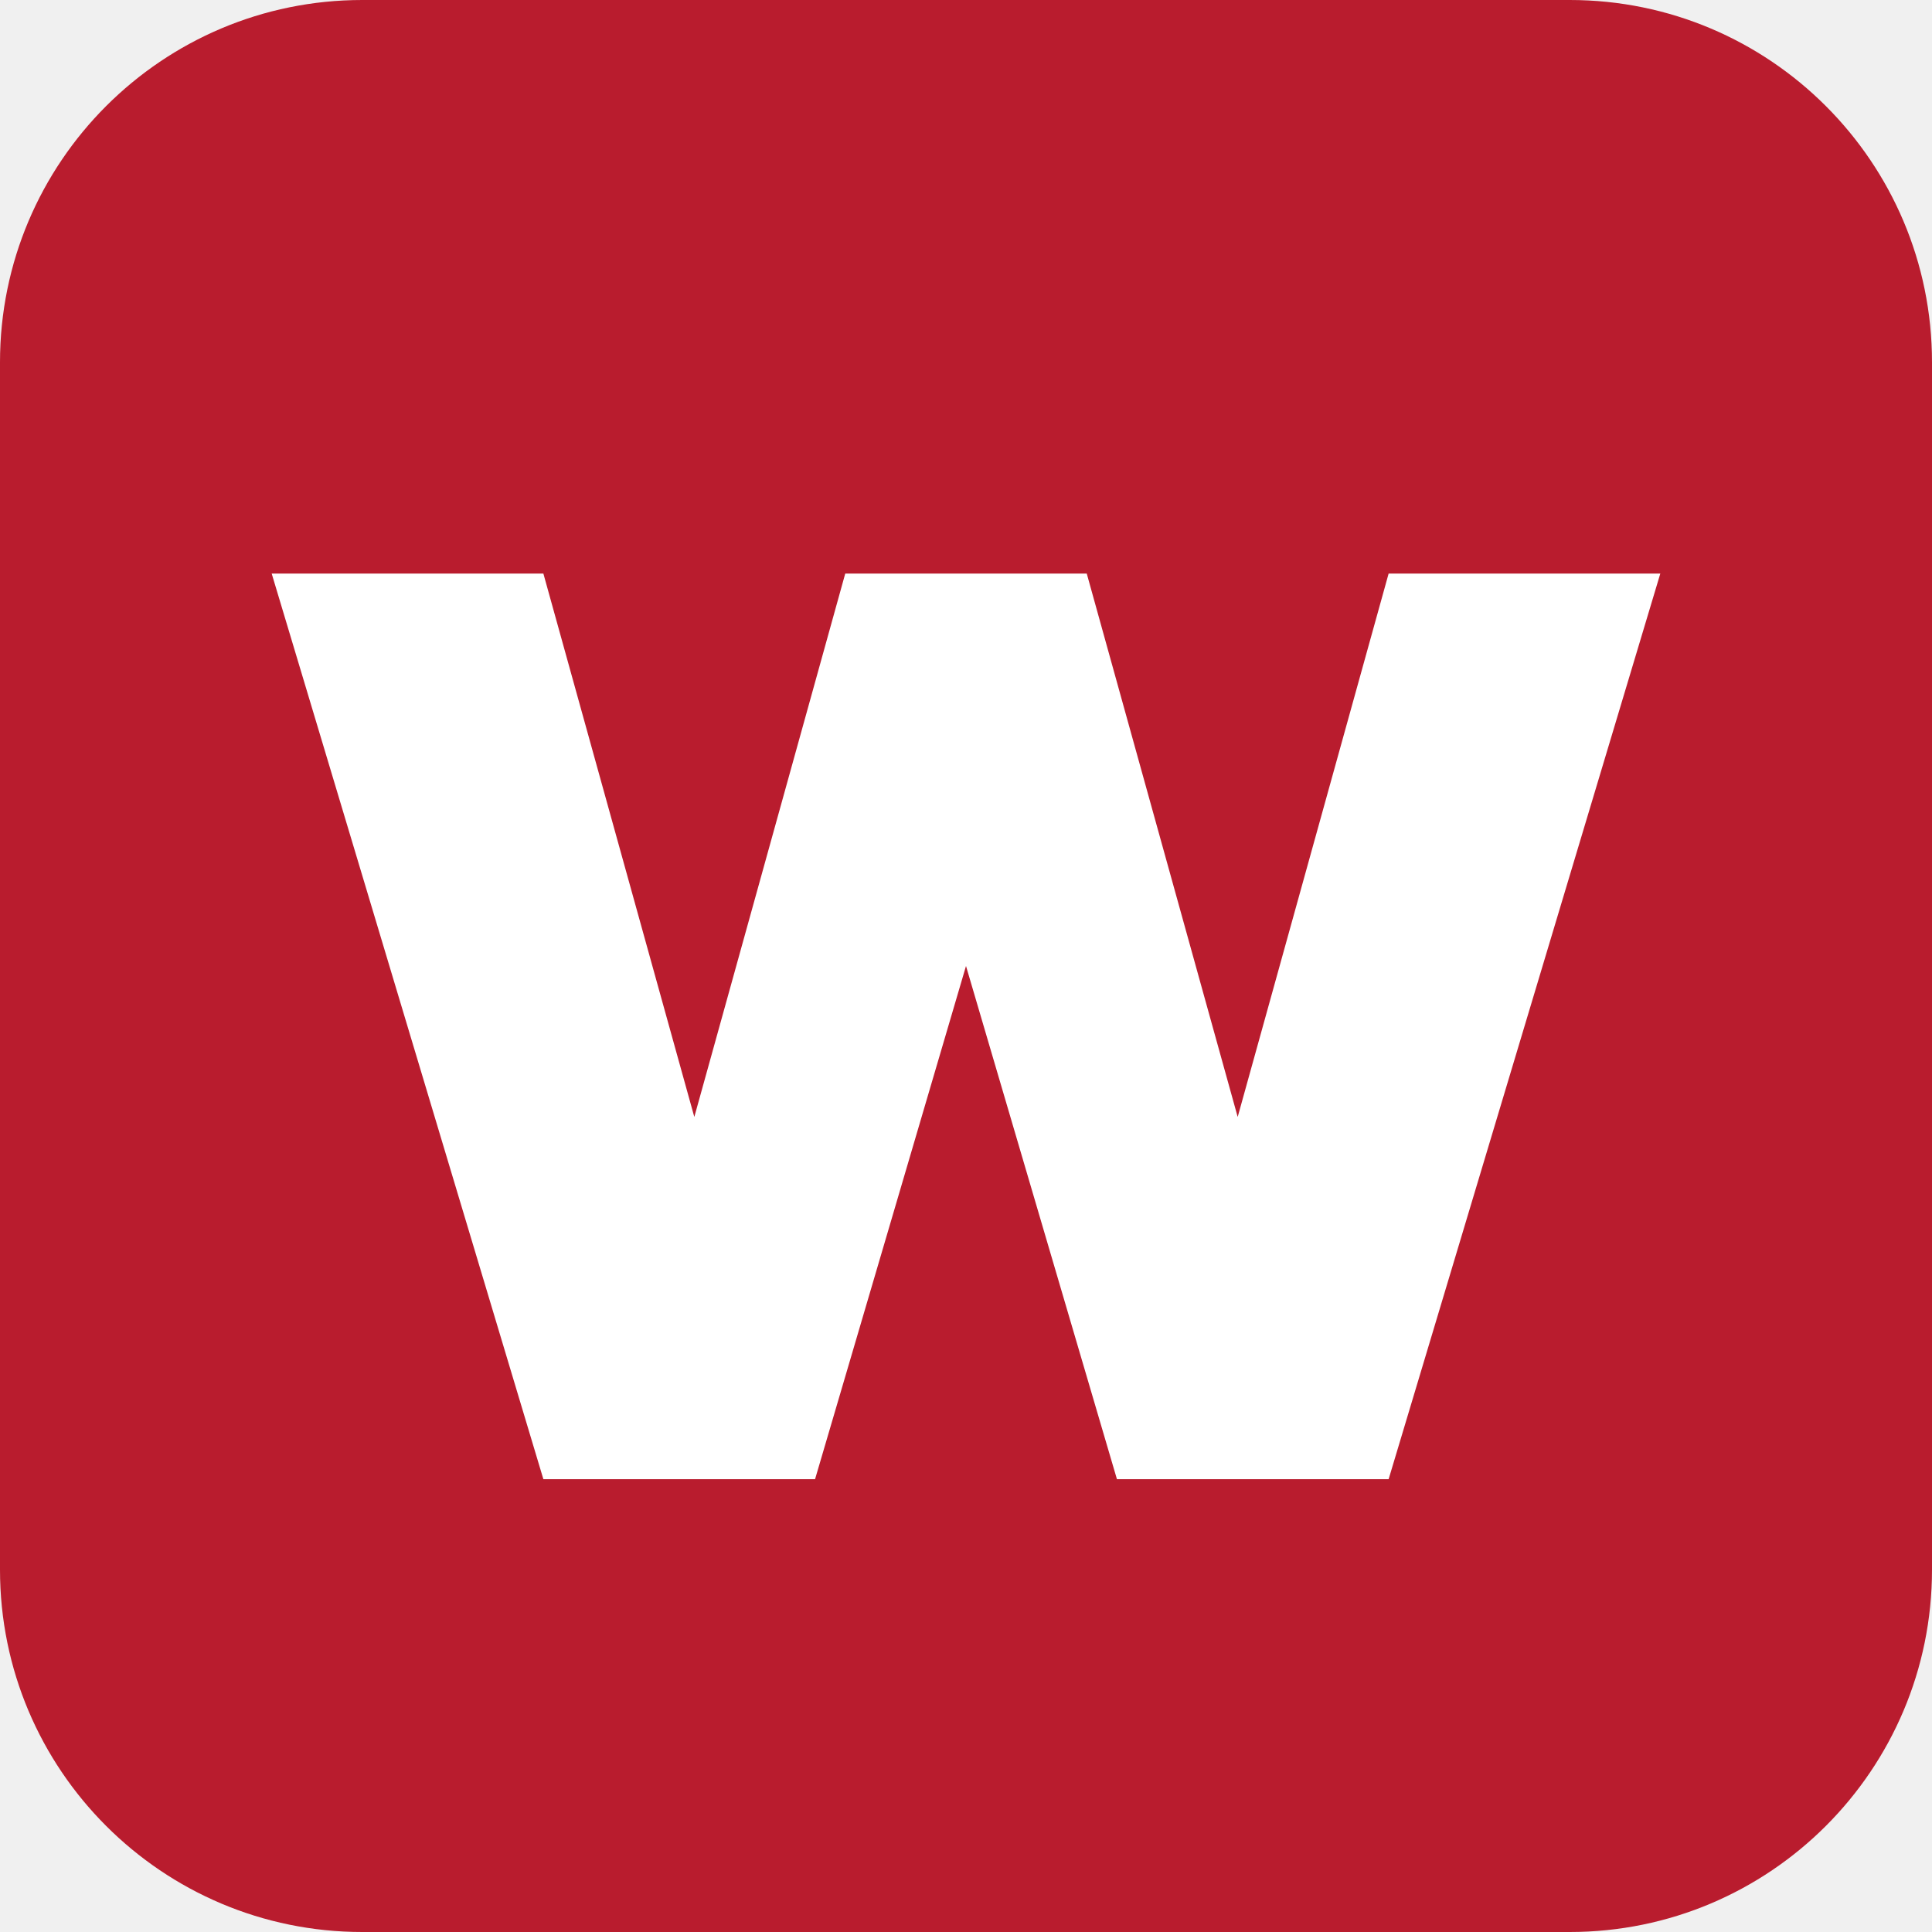
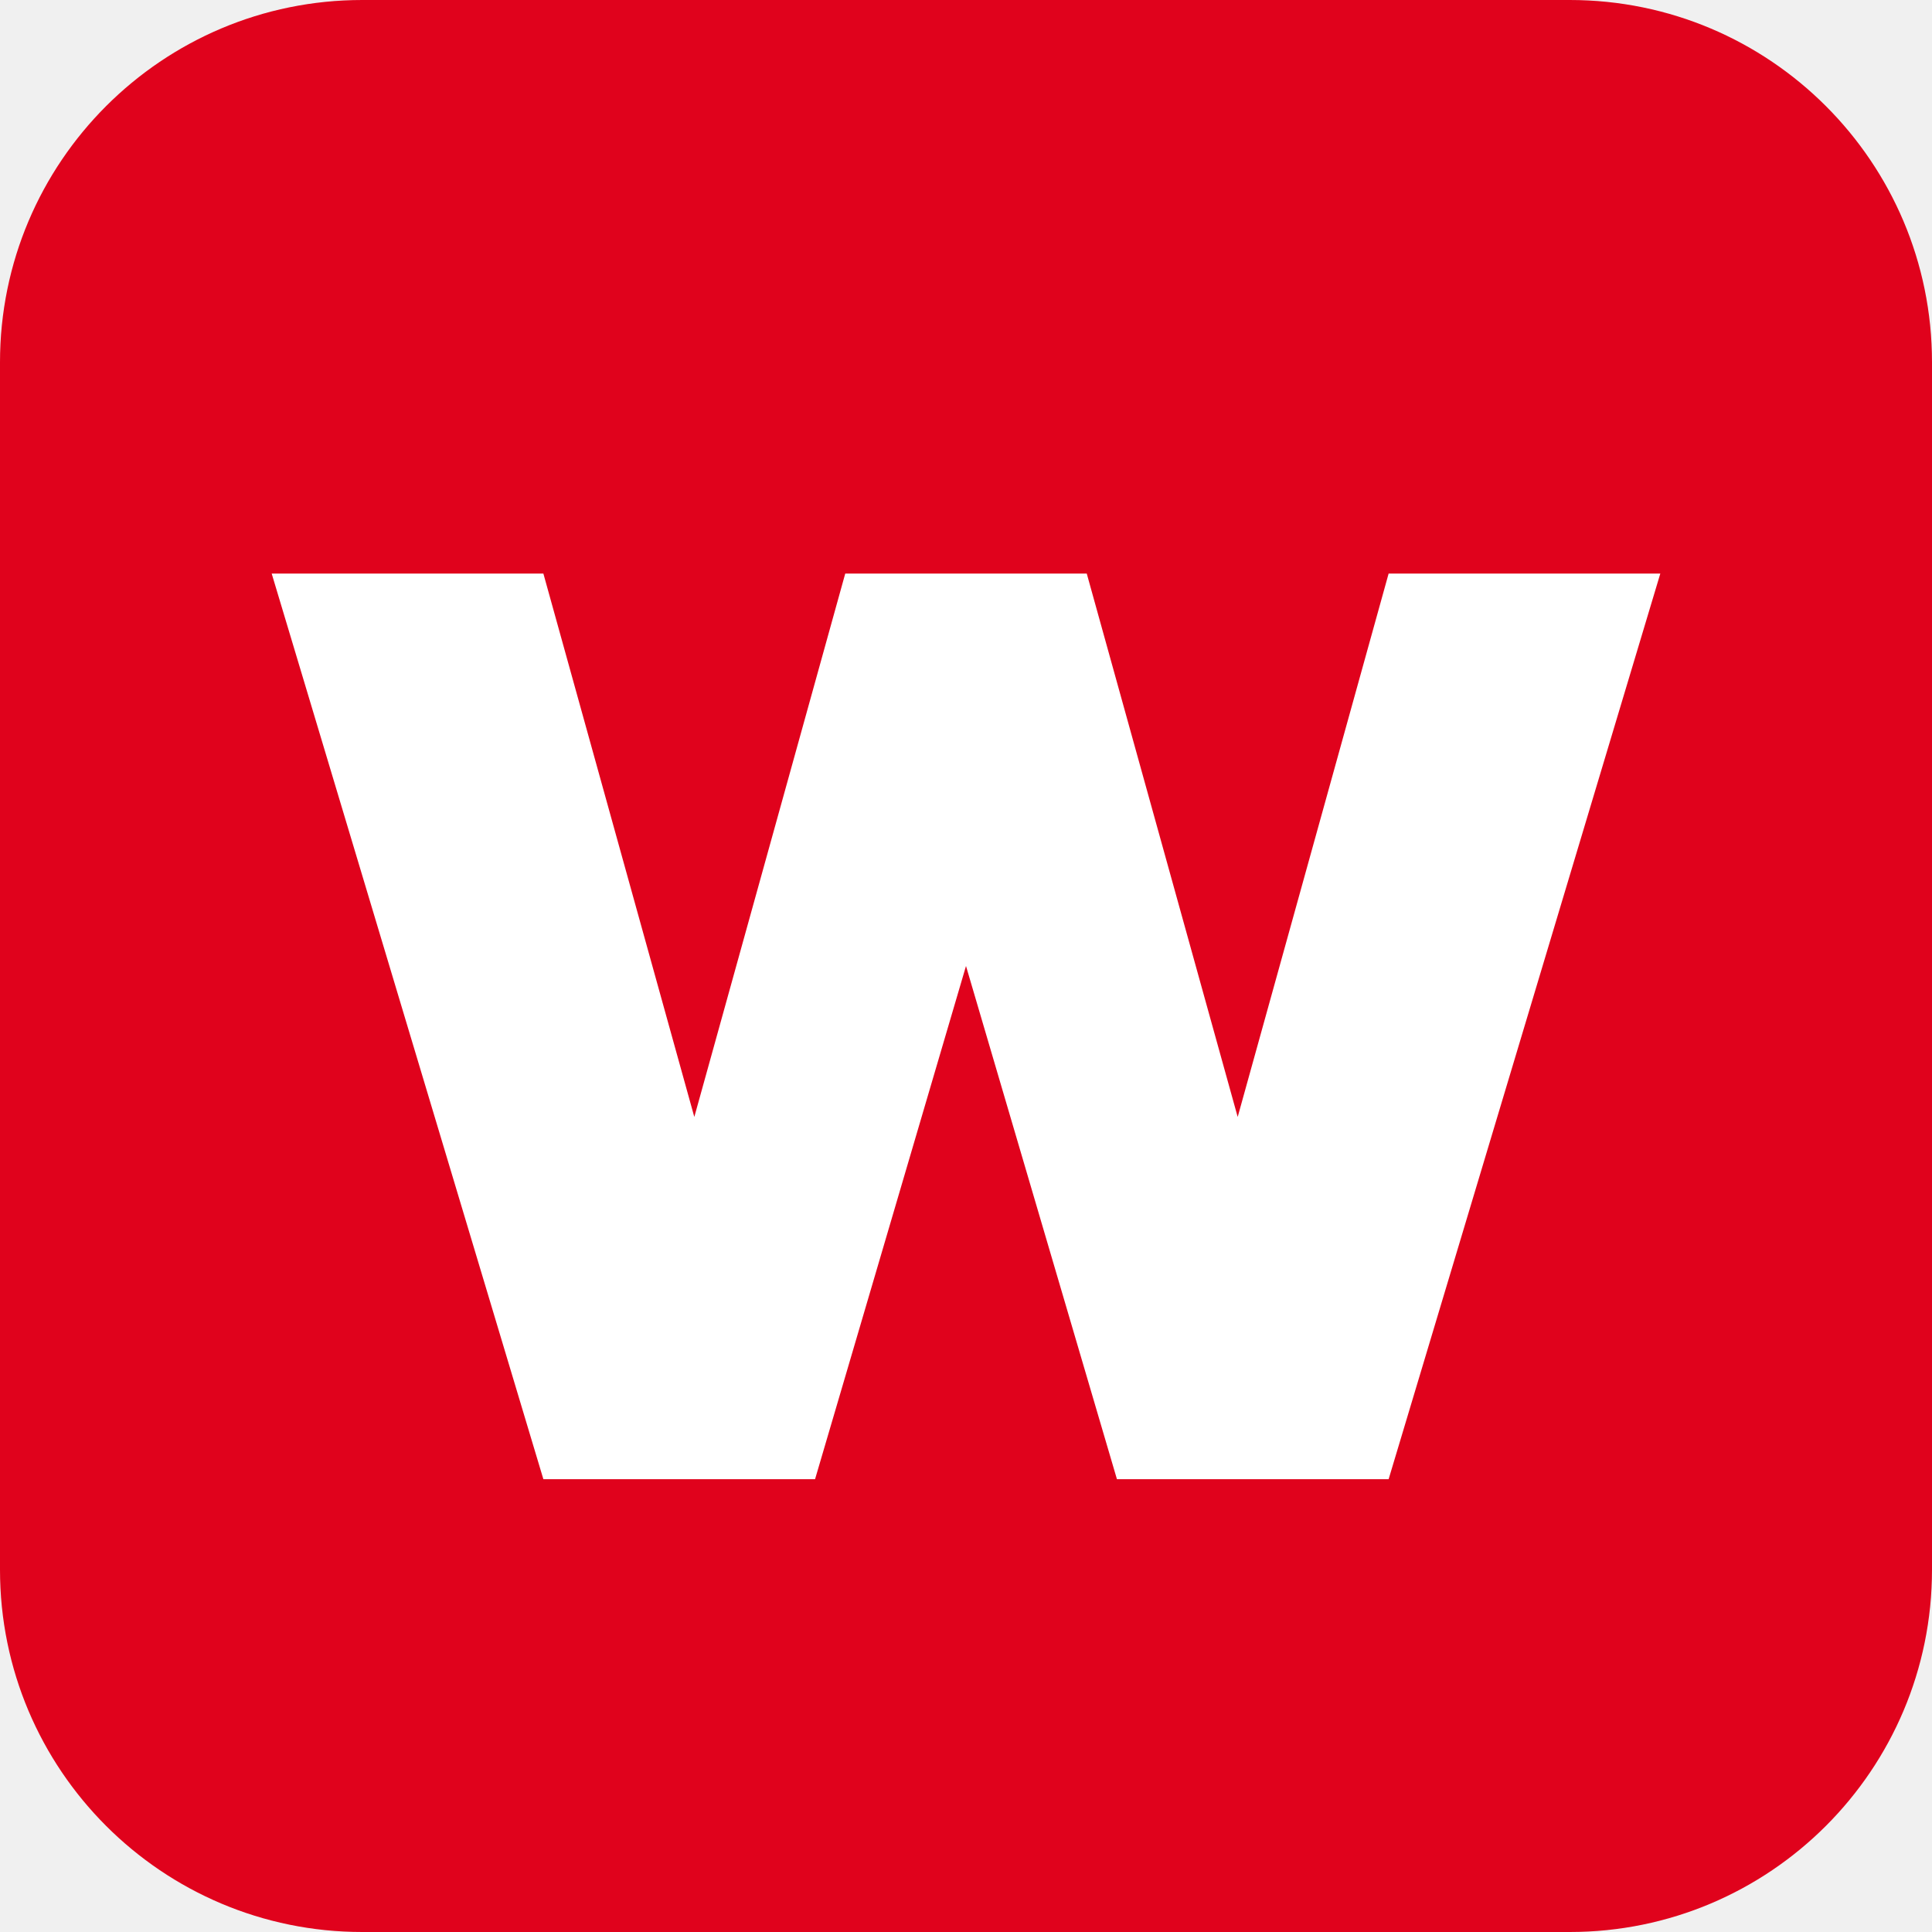
<svg xmlns="http://www.w3.org/2000/svg" viewBox="0 0 64 64" width="64" height="64">
-   <rect width="64" height="64" rx="12" fill="#b91c2e" />
+   <rect width="64" height="64" rx="12" fill="#e0021c" />
  <path d="M9 19h9l5 18 5-18h8l5 18 5-18h9l-9 30h-9l-5-17-5 17h-9L9 19z" fill="#ffffff" />
</svg>
